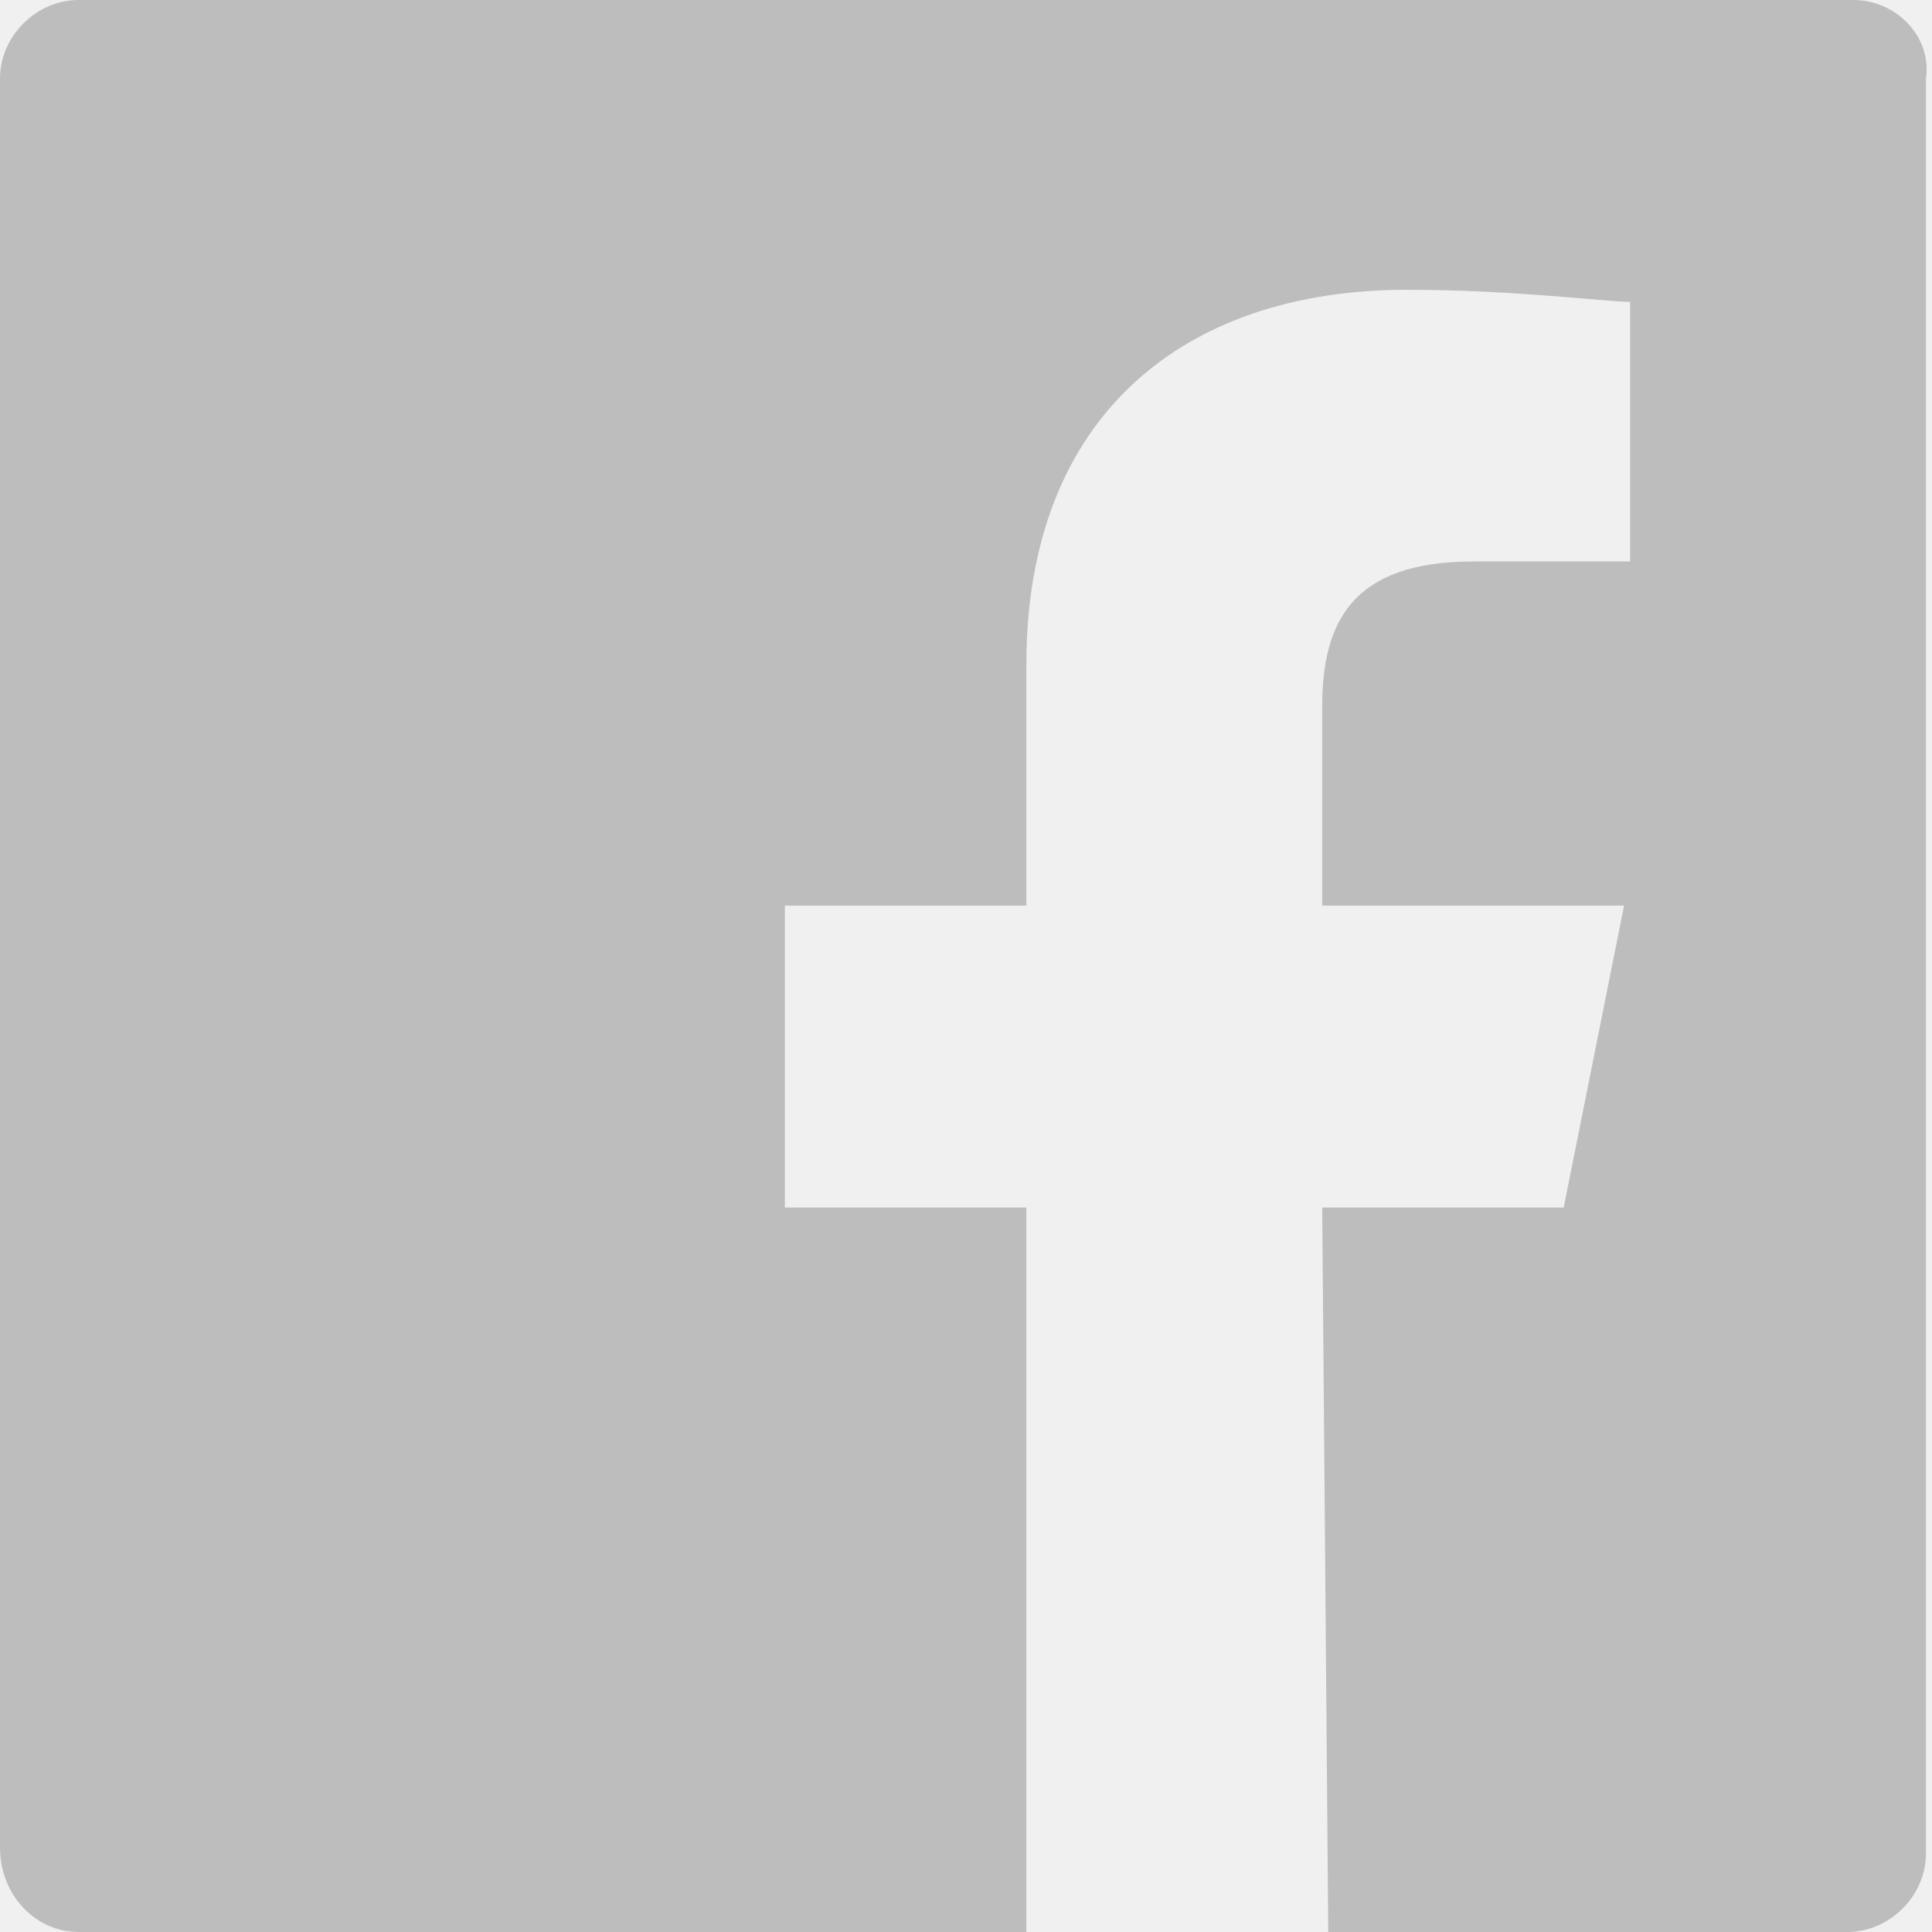
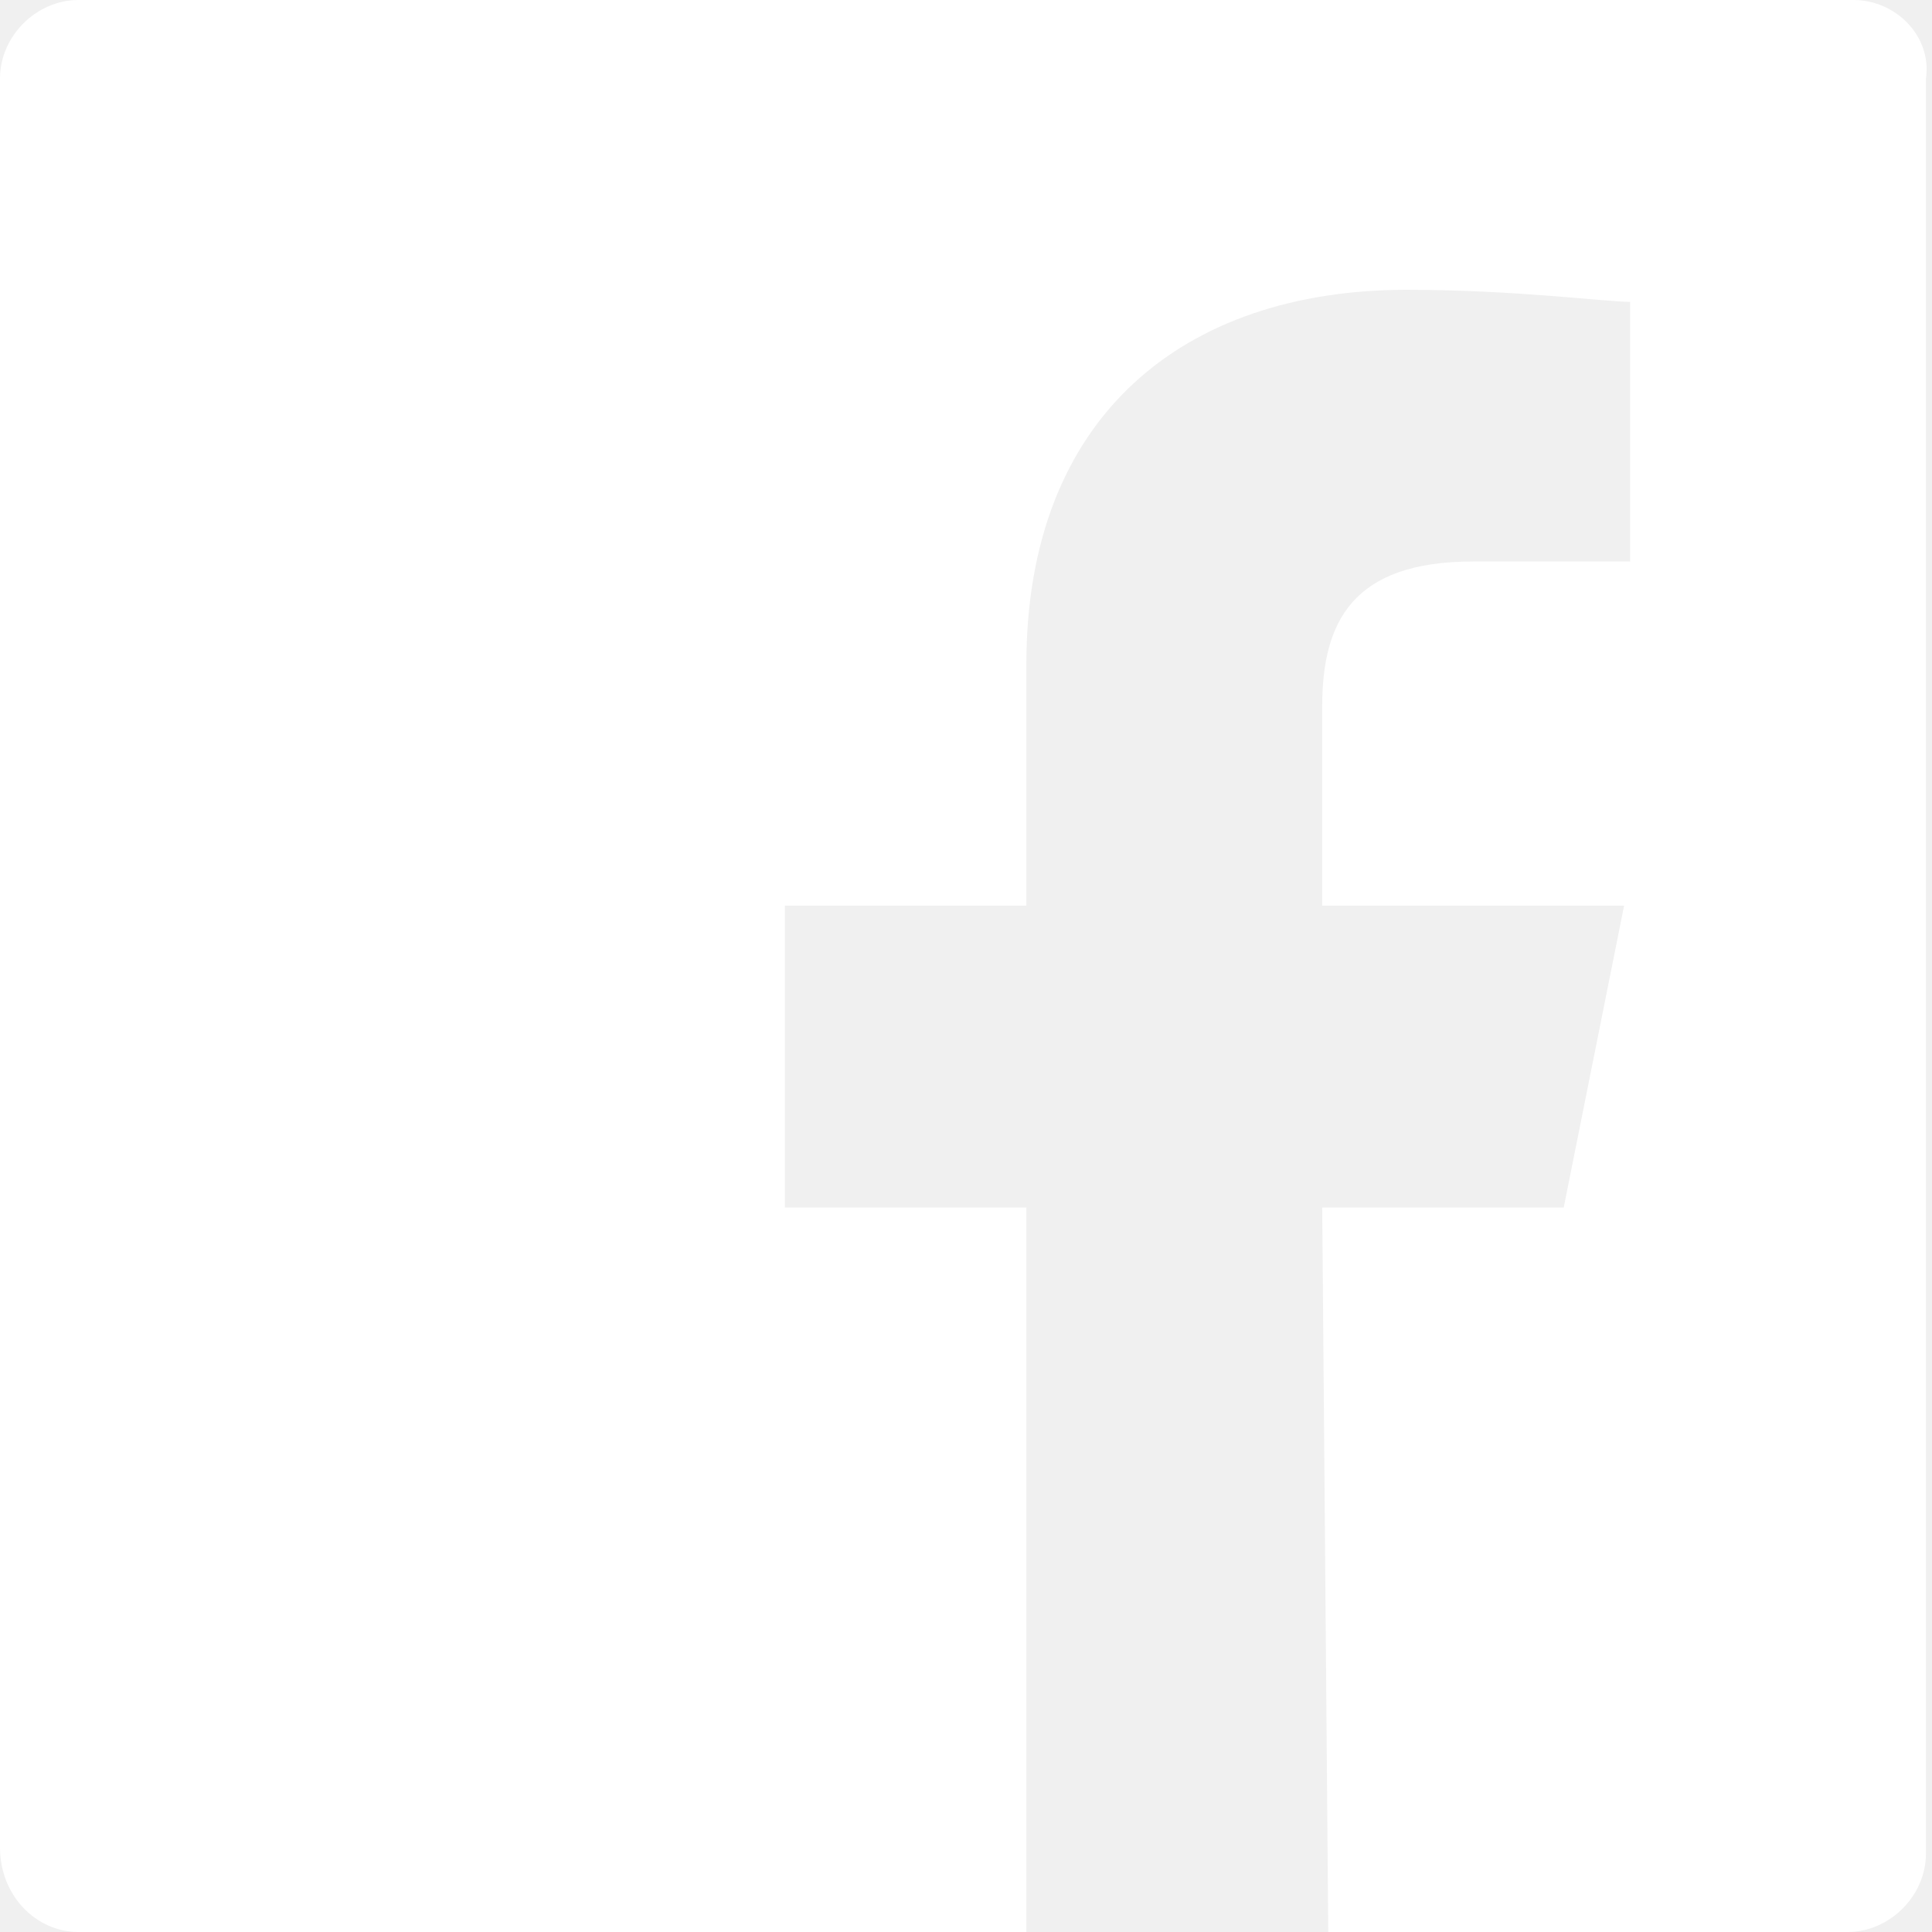
<svg xmlns="http://www.w3.org/2000/svg" version="1.1" id="Layer_1" x="0px" y="0px" width="32px" height="32px" viewBox="0 0 32 32" enable-background="new 0 0 32 32" xml:space="preserve">
-   <path id="White_2_" fill="#BDBDBD" d="M30.7,0H1.3C0.6,0,0,0.6,0,1.3v29.3C0,31.4,0.6,32,1.3,32H17V20h-4v-5h4v-4  c0-4.1,2.6-6.2,6.3-6.2C25.1,4.8,26.6,5,27,5v4.3l-2.6,0c-2,0-2.5,1-2.5,2.4V15h5l-1,5h-4l0.1,12h8.6c0.7,0,1.3-0.6,1.3-1.3V1.3  C32,0.6,31.4,0,30.7,0z" />
+   <path id="White_2_" fill="white" d="M30.7,0H1.3C0.6,0,0,0.6,0,1.3v29.3C0,31.4,0.6,32,1.3,32H17V20h-4v-5h4v-4  c0-4.1,2.6-6.2,6.3-6.2C25.1,4.8,26.6,5,27,5v4.3l-2.6,0c-2,0-2.5,1-2.5,2.4V15h5l-1,5h-4l0.1,12h8.6c0.7,0,1.3-0.6,1.3-1.3V1.3  C32,0.6,31.4,0,30.7,0z" />
</svg>
